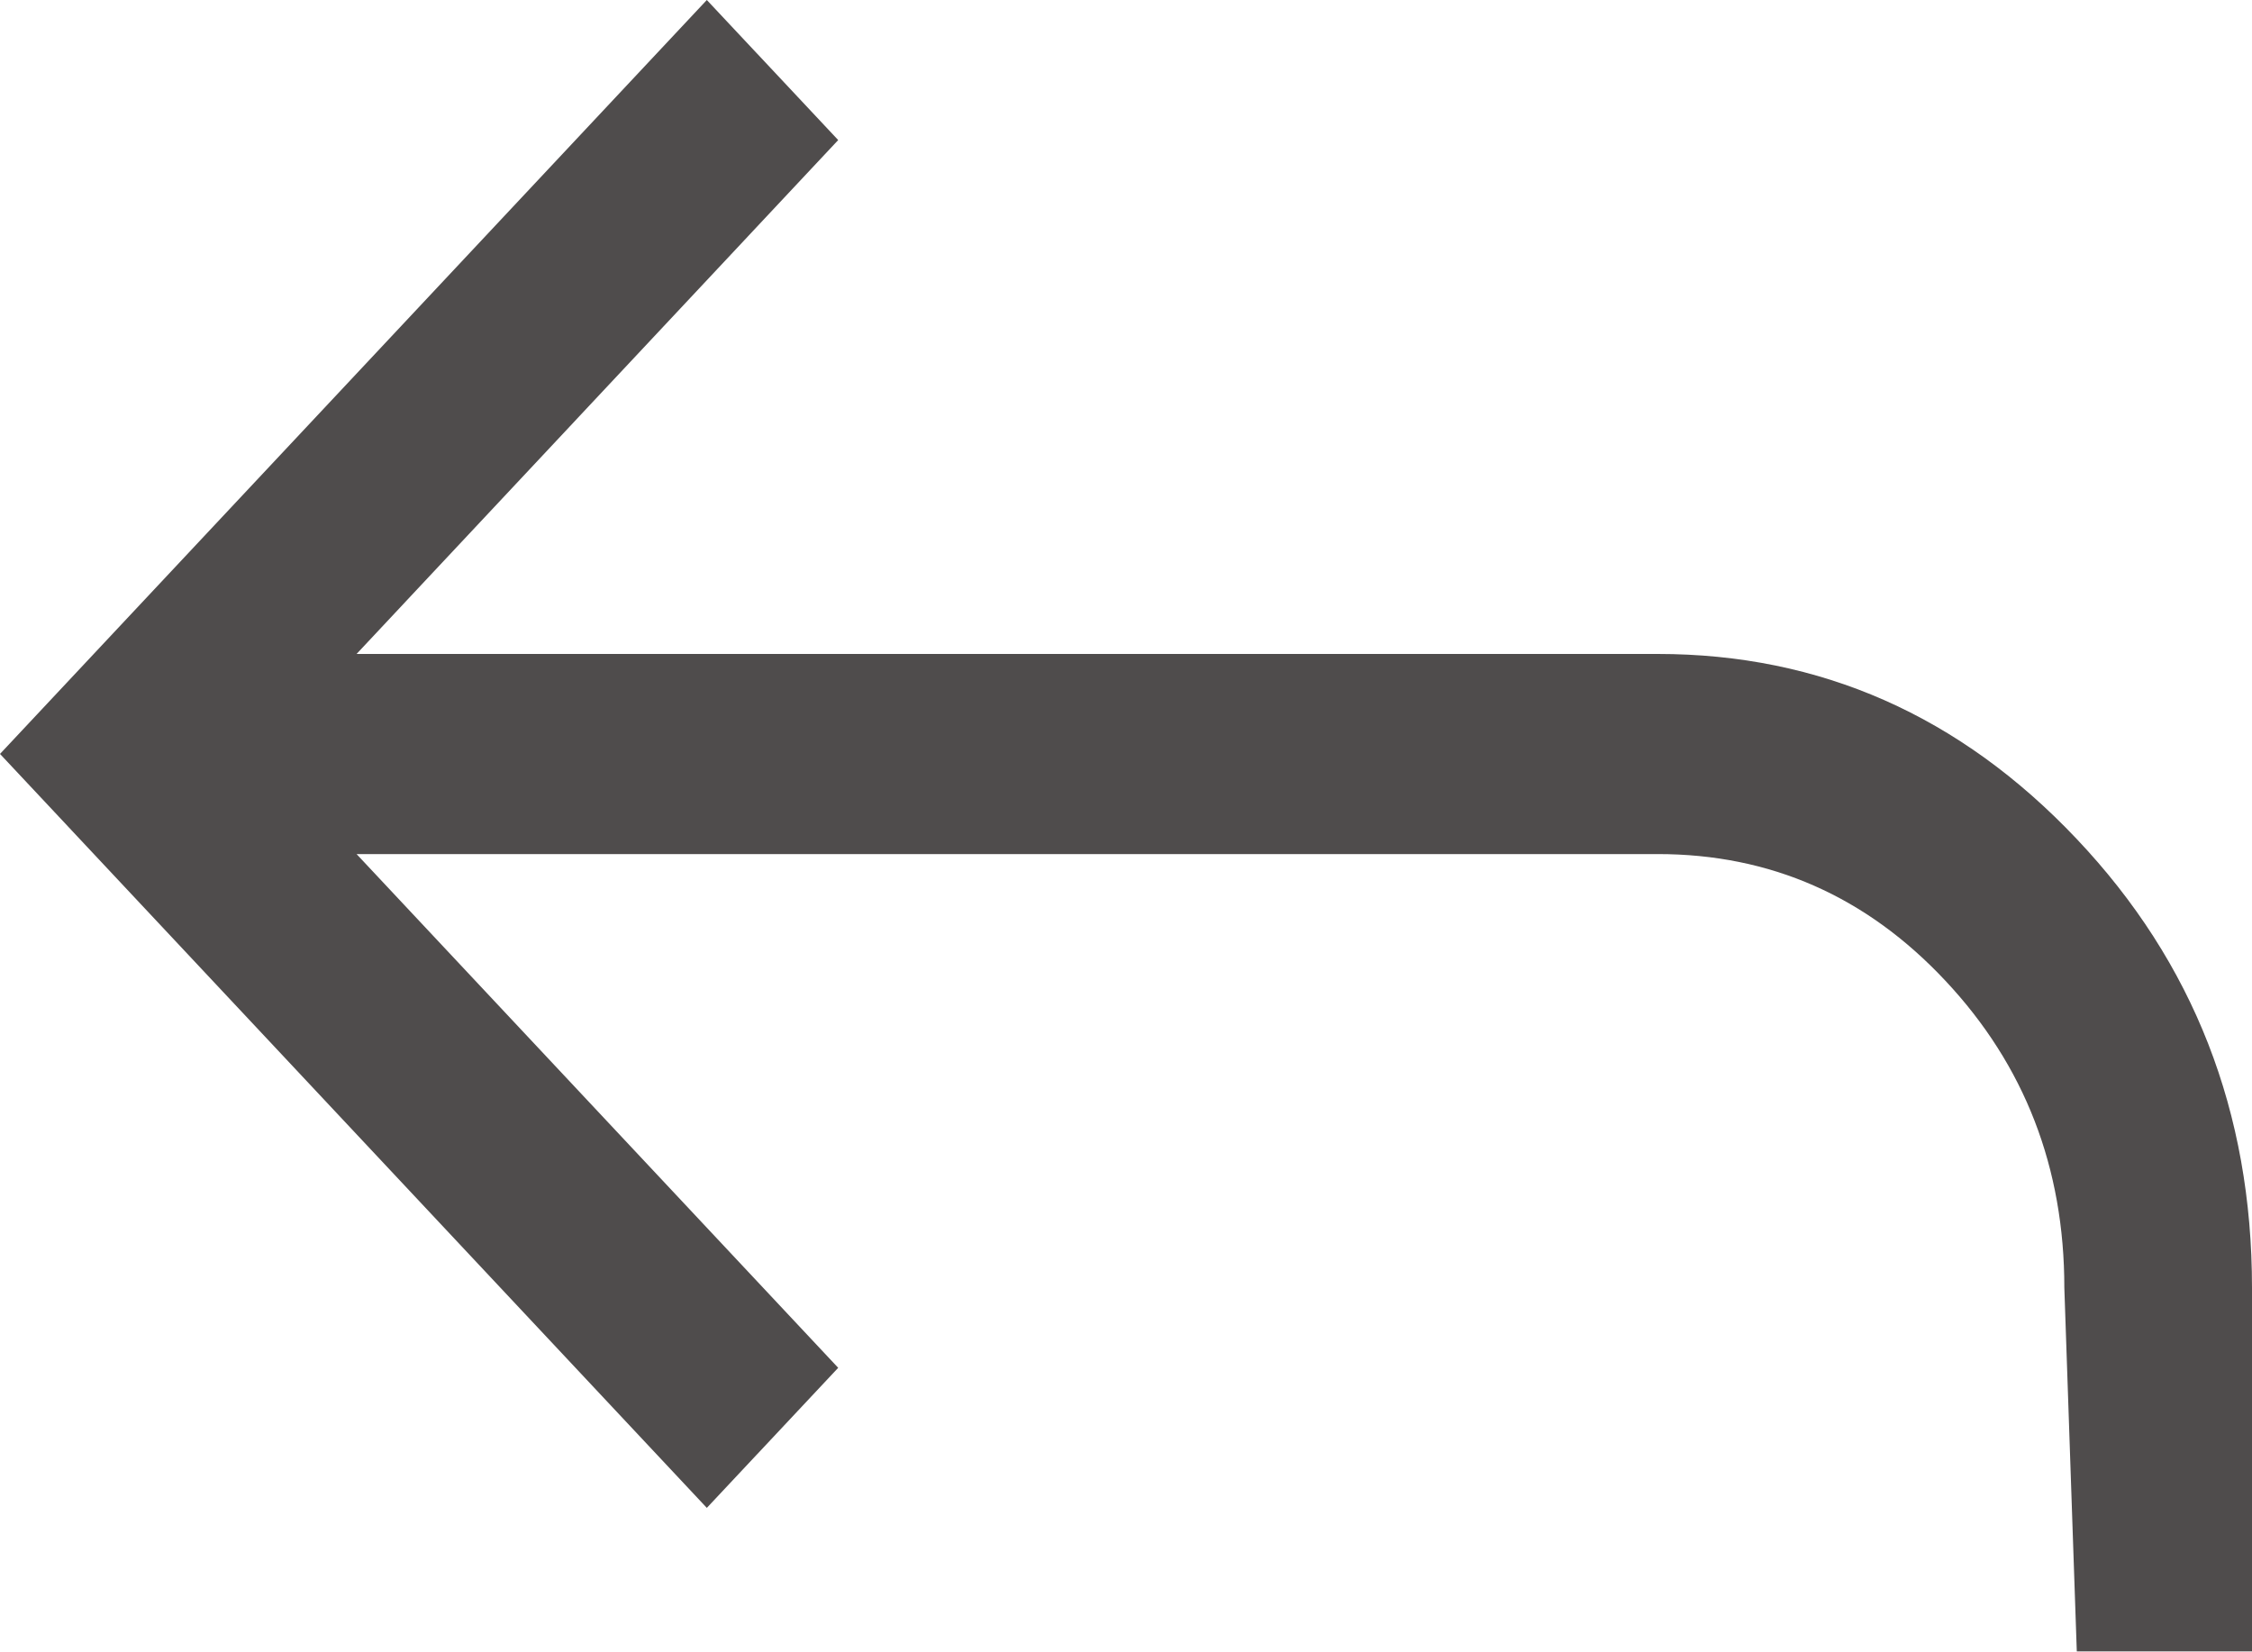
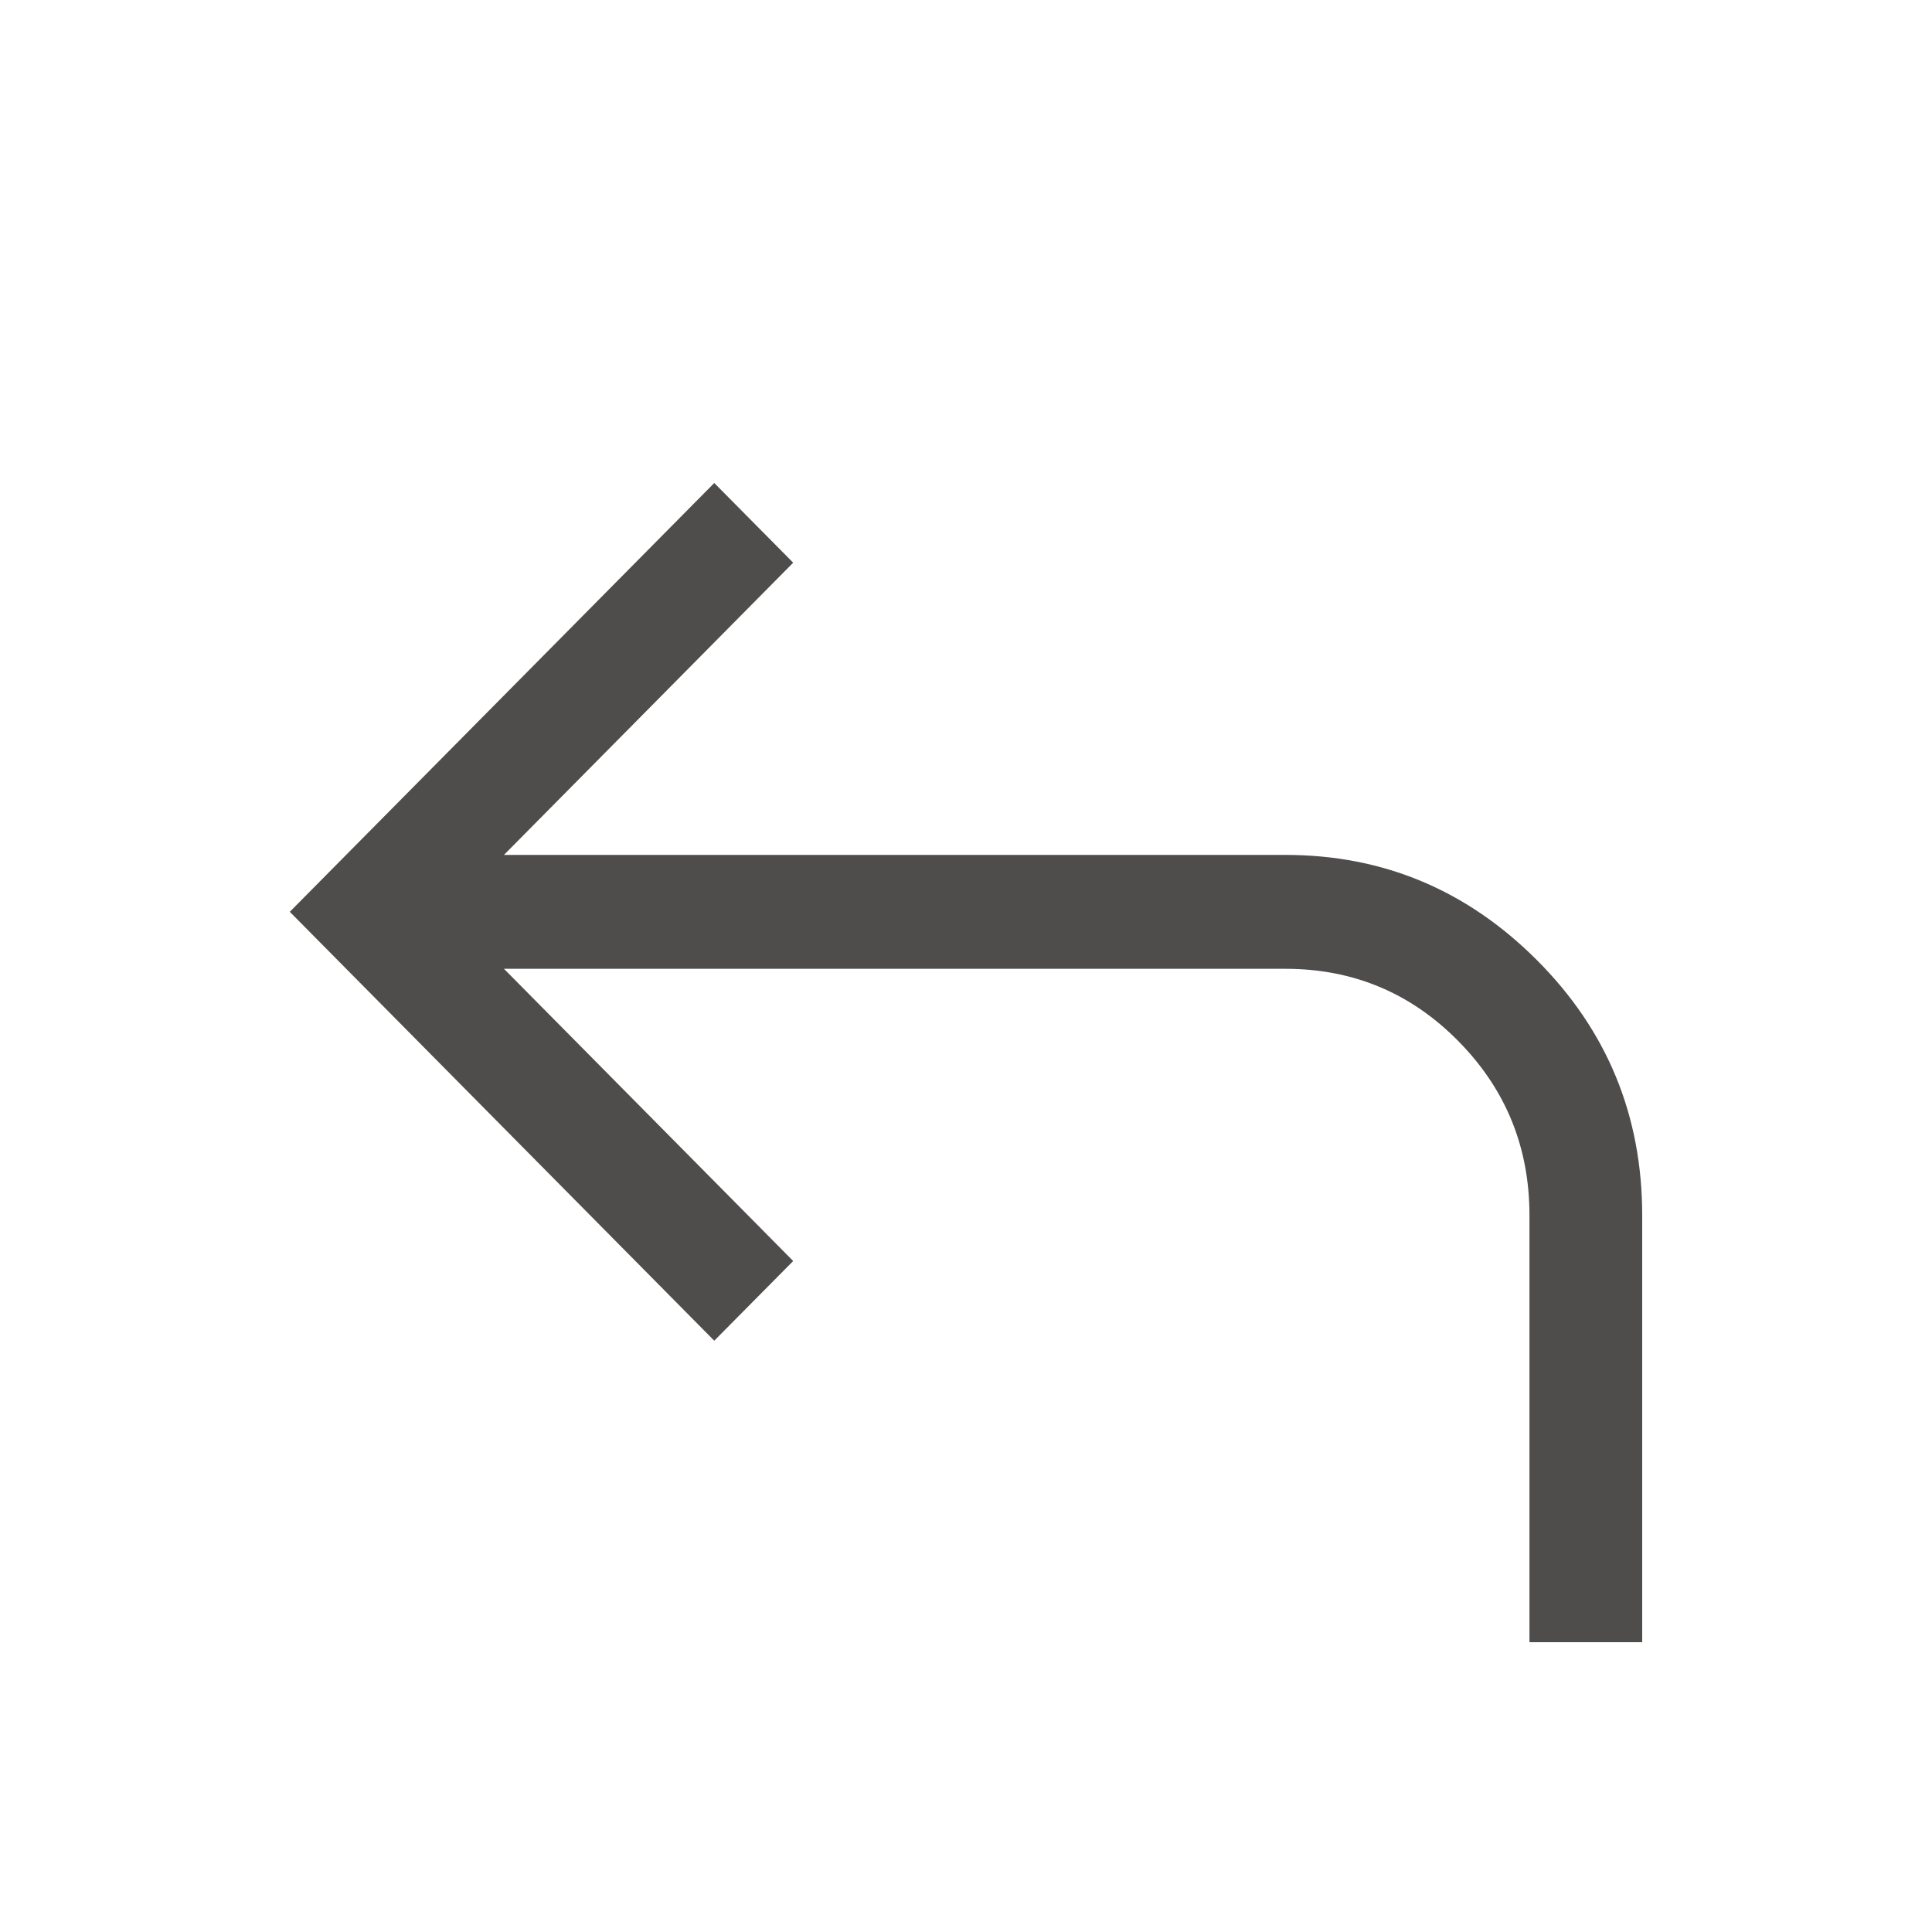
- <svg xmlns="http://www.w3.org/2000/svg" width="15" height="11" viewBox="0 0 15 11" fill="none">
-   <path d="M15 11V8.578C15 7.407 14.611 6.411 13.833 5.589C13.056 4.767 12.125 4.356 11.042 4.356H2.375L5.583 0.933L4.708 0L0 5.022L4.708 10.044L5.583 9.111L2.375 5.689H11.042C11.792 5.689 12.431 5.97 12.958 6.533C13.486 7.096 13.75 7.778 13.75 8.578L13.833 11H15Z" fill="#4F4C4C" />
+ <svg xmlns="http://www.w3.org/2000/svg" width="20" height="20" viewBox="0 0 20 20" fill="none">
+   <path d="M17 17V12.582C17 11.548 16.637 10.667 15.911 9.94C15.185 9.213 14.317 8.85 13.306 8.85H5.217L8.211 5.825L7.394 5L3 9.439L7.394 13.879L8.211 13.054L5.217 10.029H13.306C14.006 10.029 14.602 10.277 15.094 10.775C15.587 11.273 15.833 11.875 15.833 12.582V17H17Z" fill="#4F4C4C" />
</svg>
